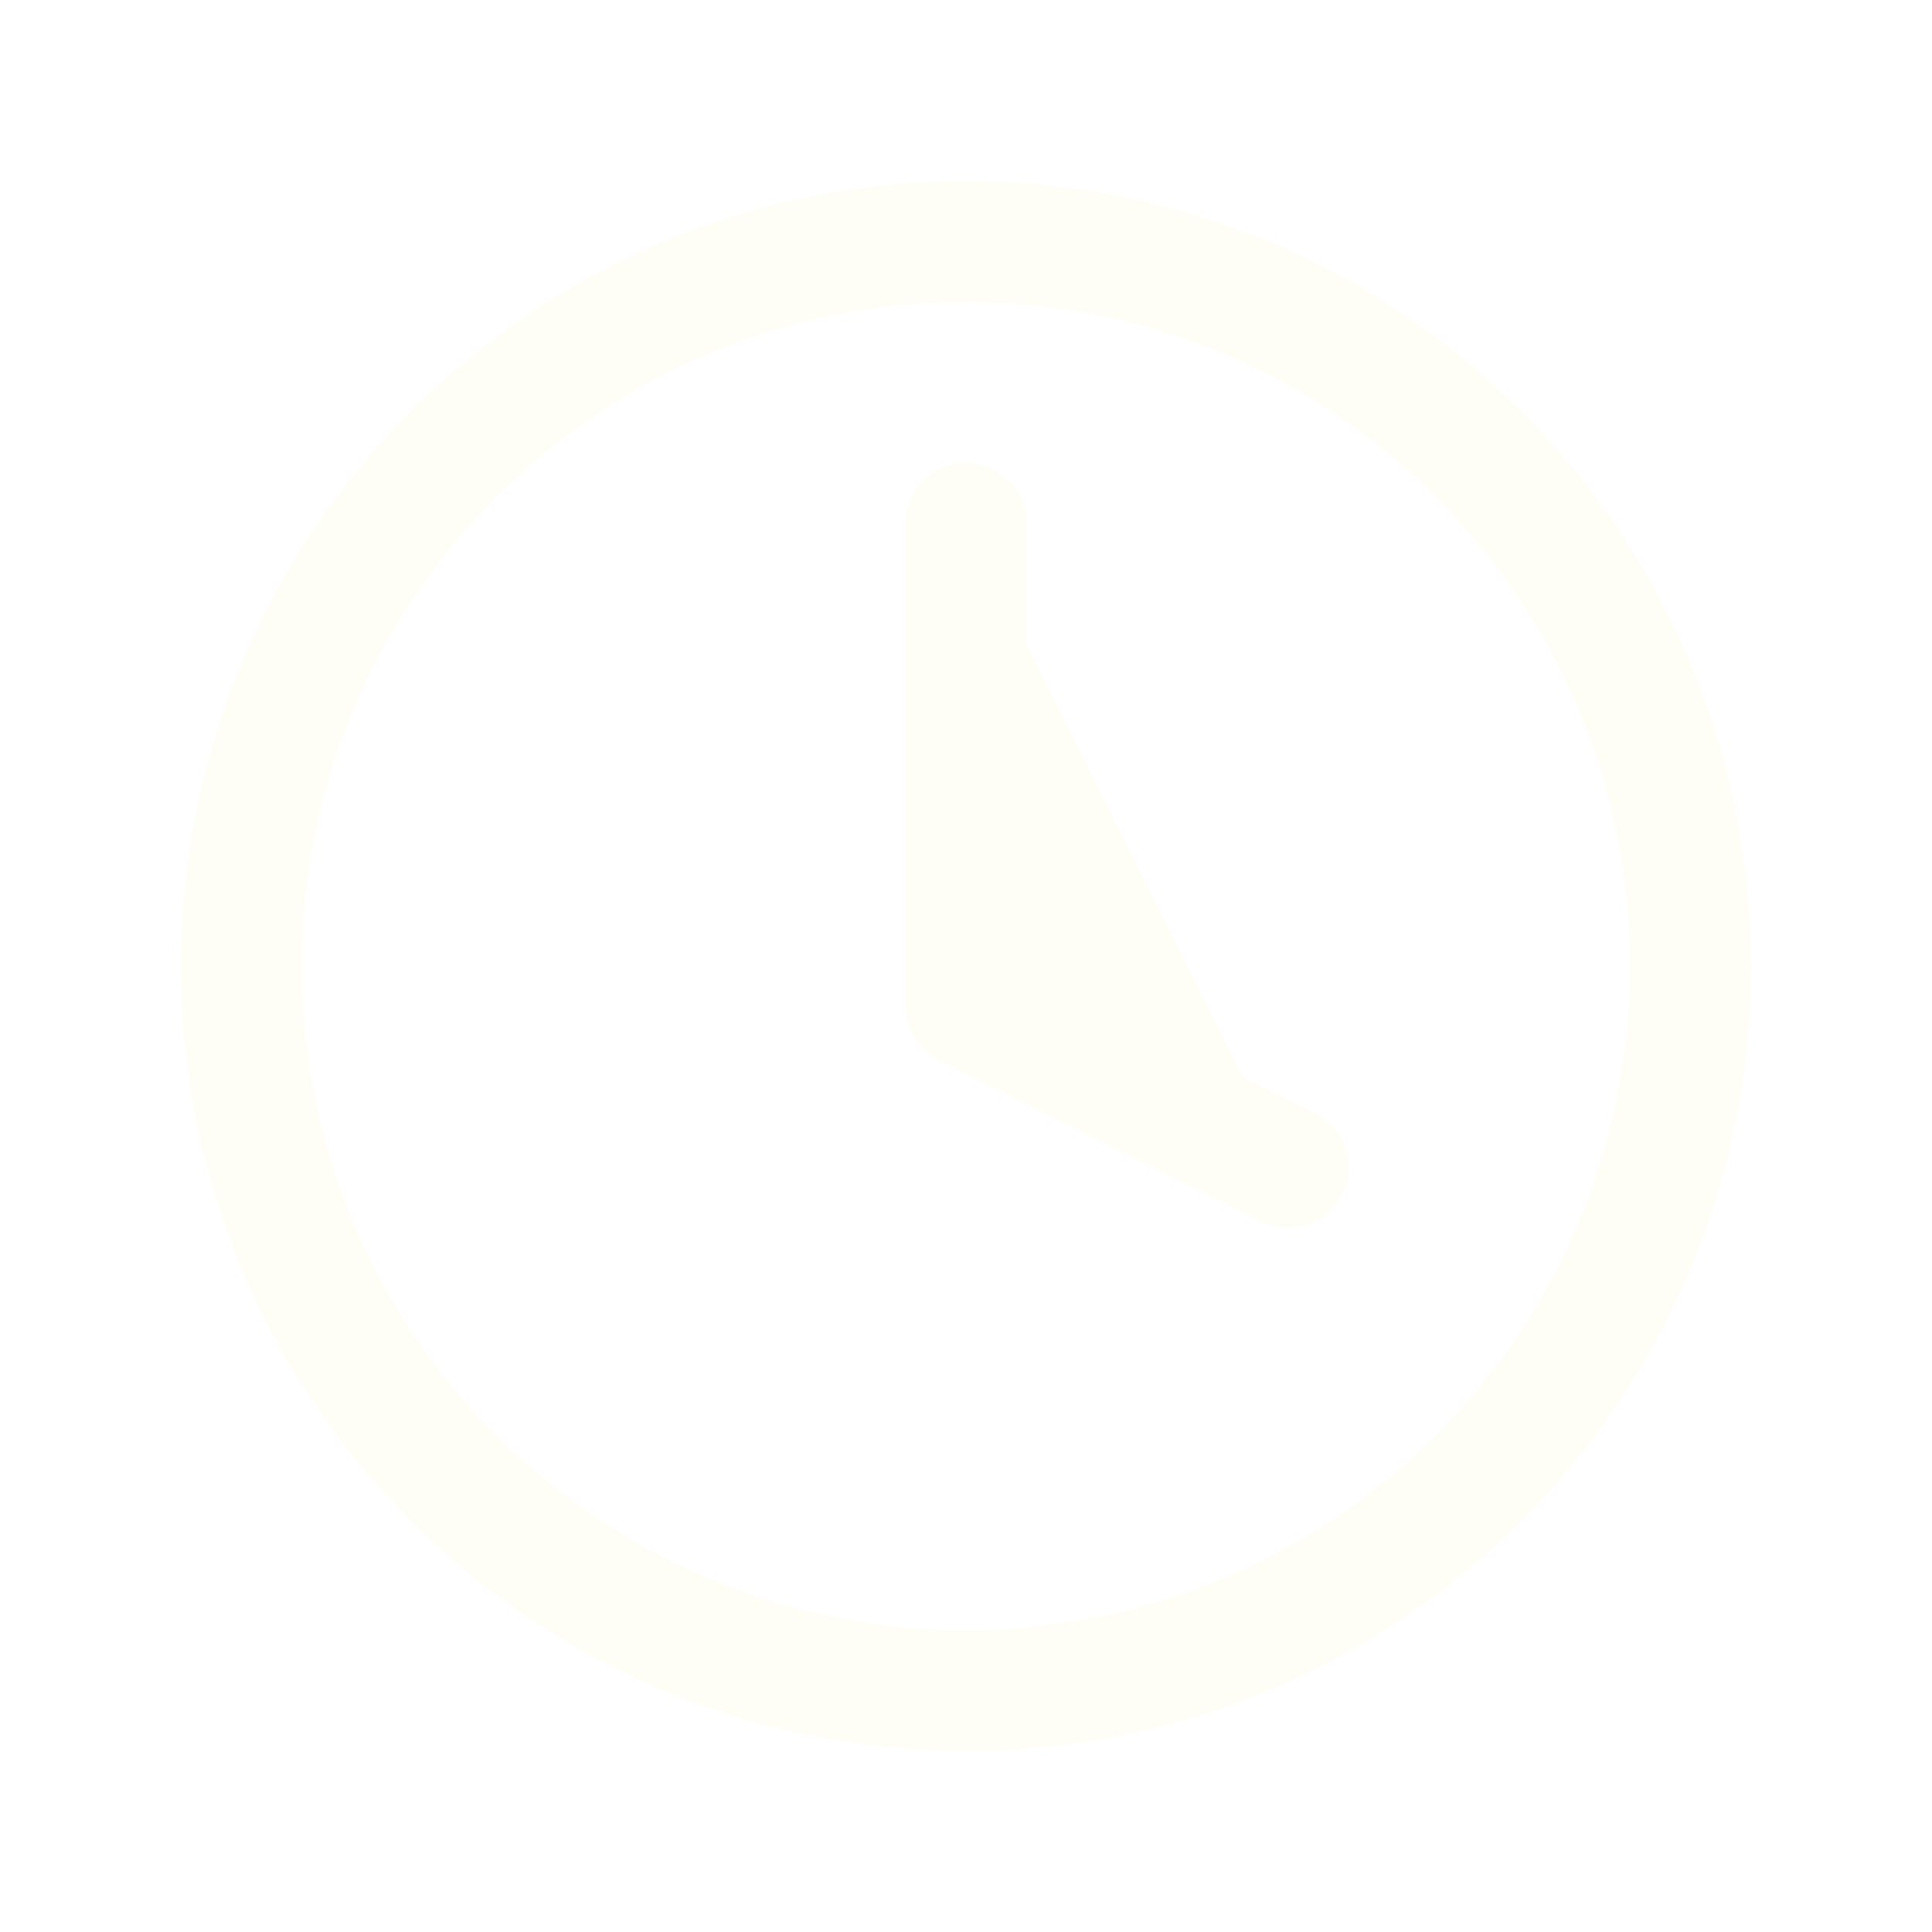
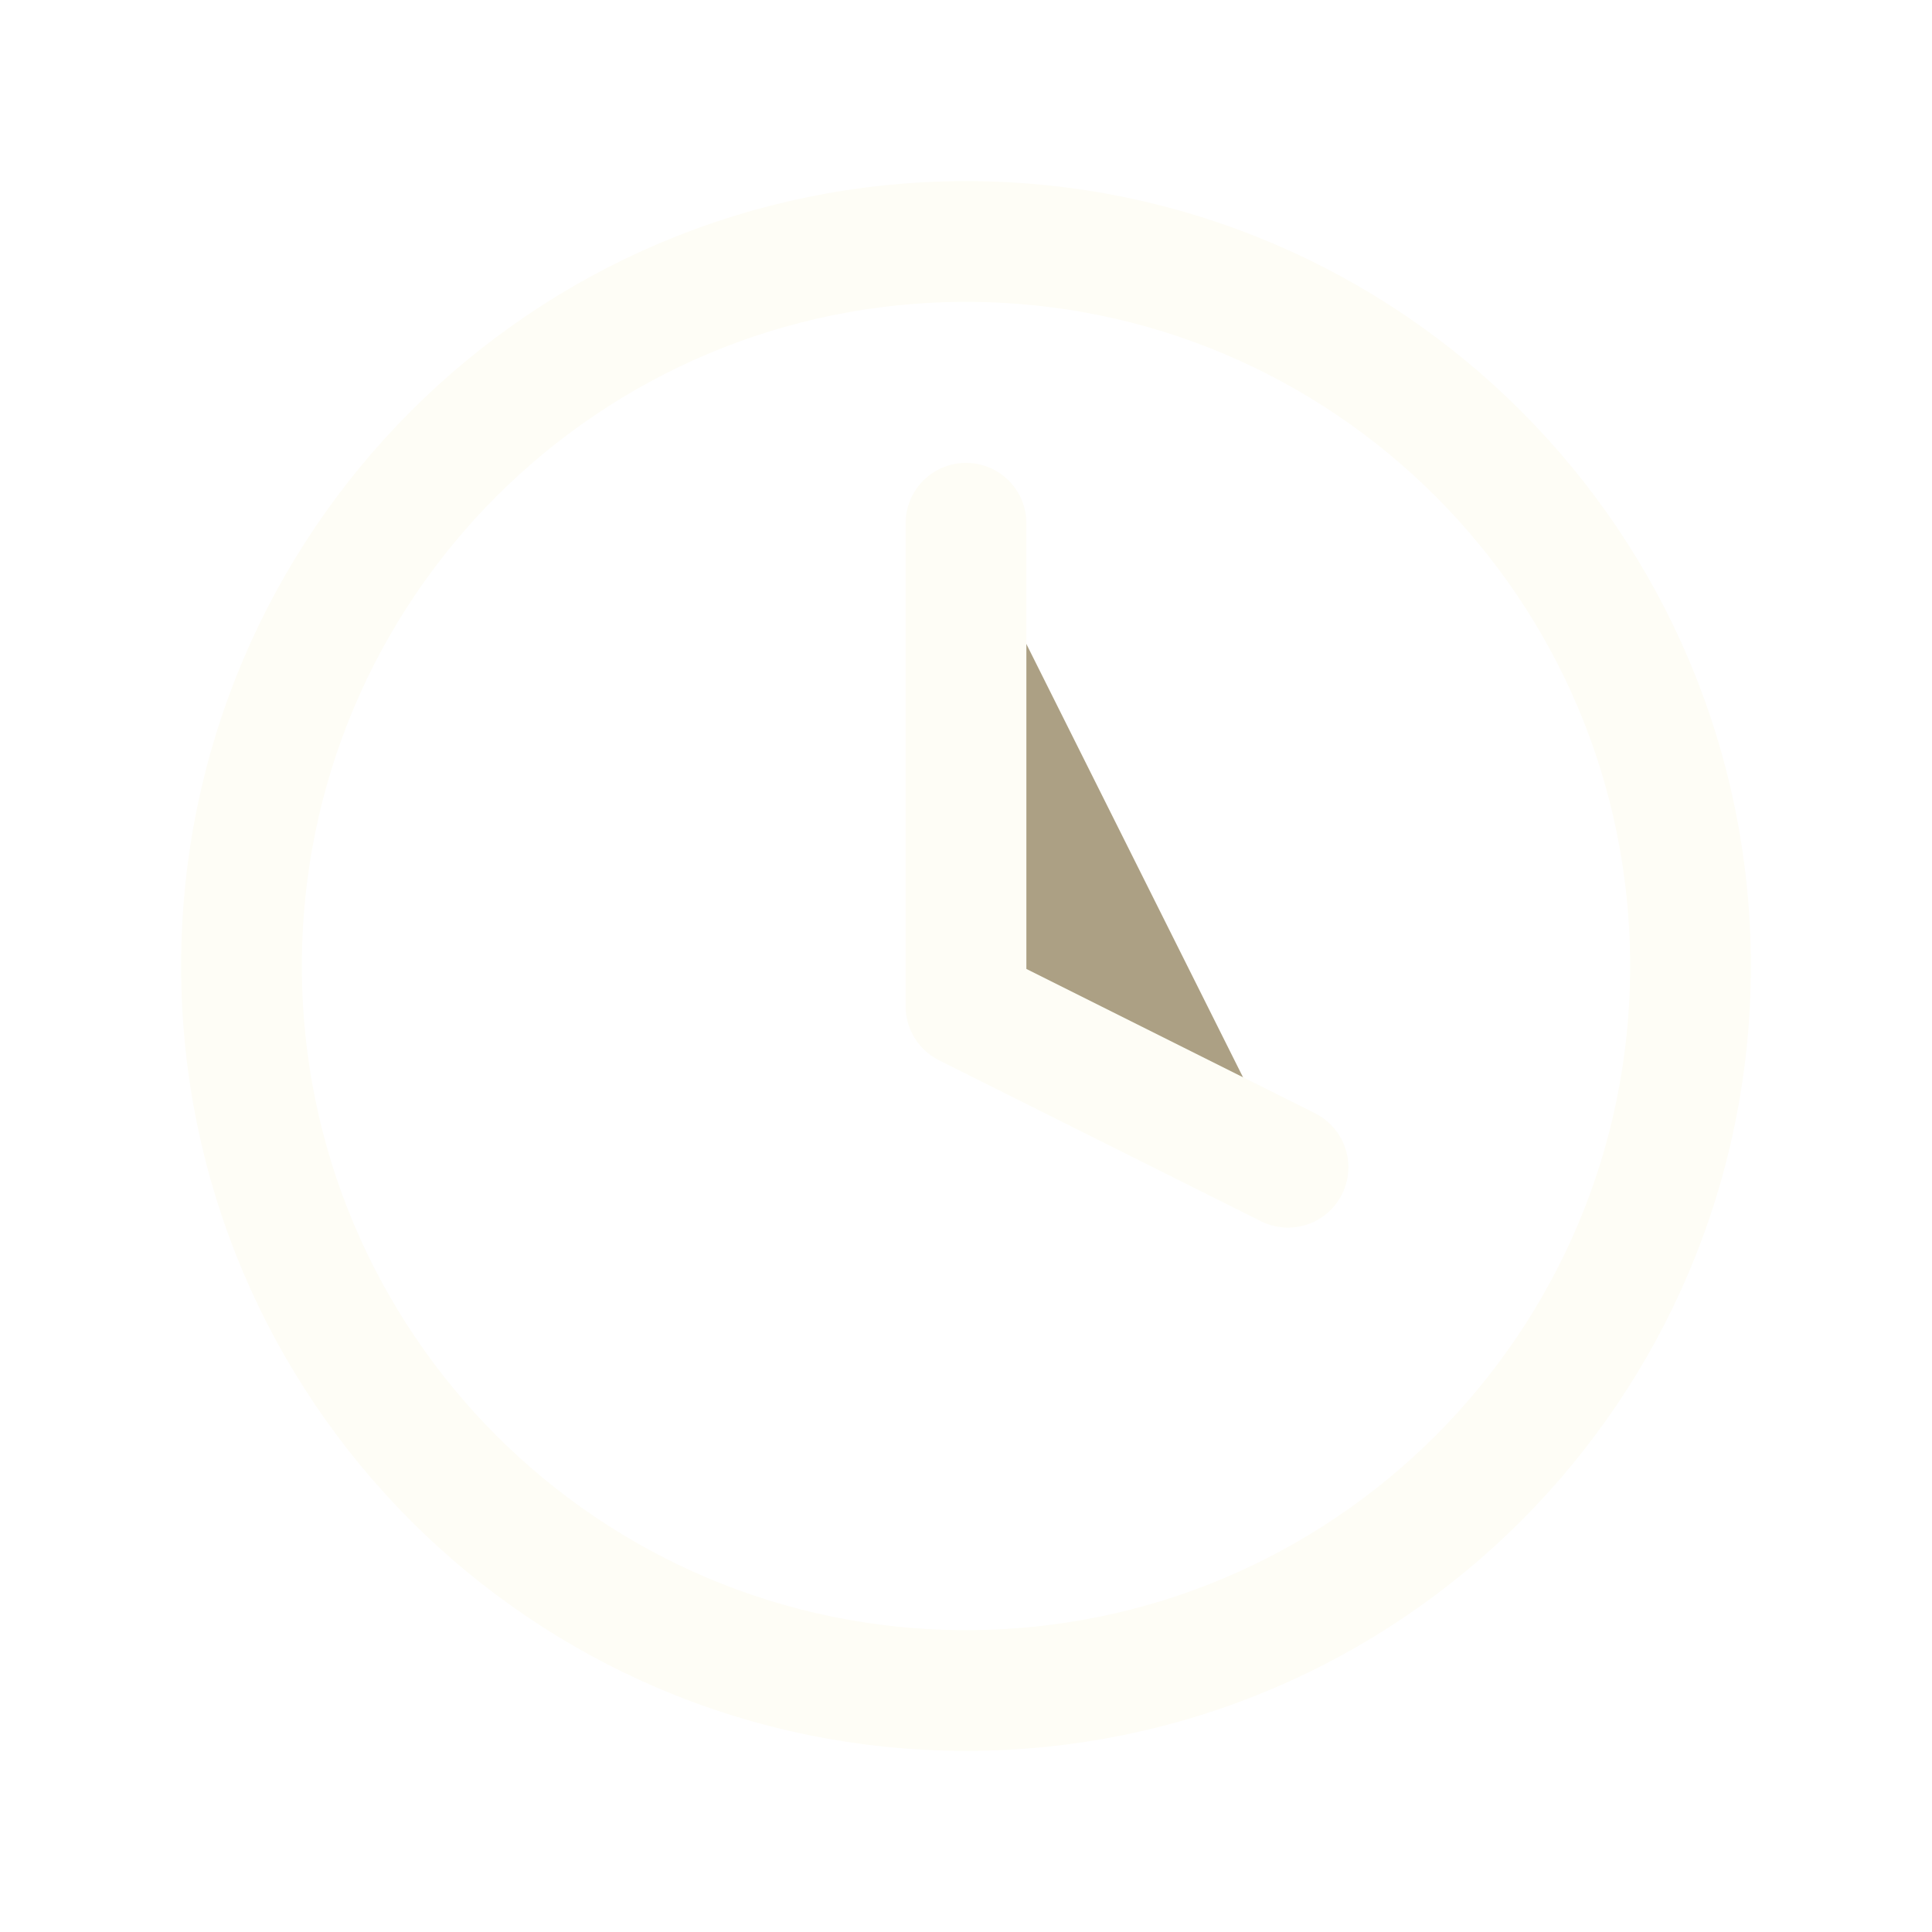
- <svg xmlns="http://www.w3.org/2000/svg" viewBox="0 0 24 24" fill="#fefdf6">
+ <svg xmlns="http://www.w3.org/2000/svg" viewBox="0 0 24 24" fill="#aca084">
  <circle cx="12" cy="12" r="9" stroke="#fefdf6" stroke-width="1.5" fill="none" />
  <path d="M12 6.5v6l4 2" stroke="#fefdf6" stroke-width="1.5" stroke-linecap="round" stroke-linejoin="round" />
</svg>
